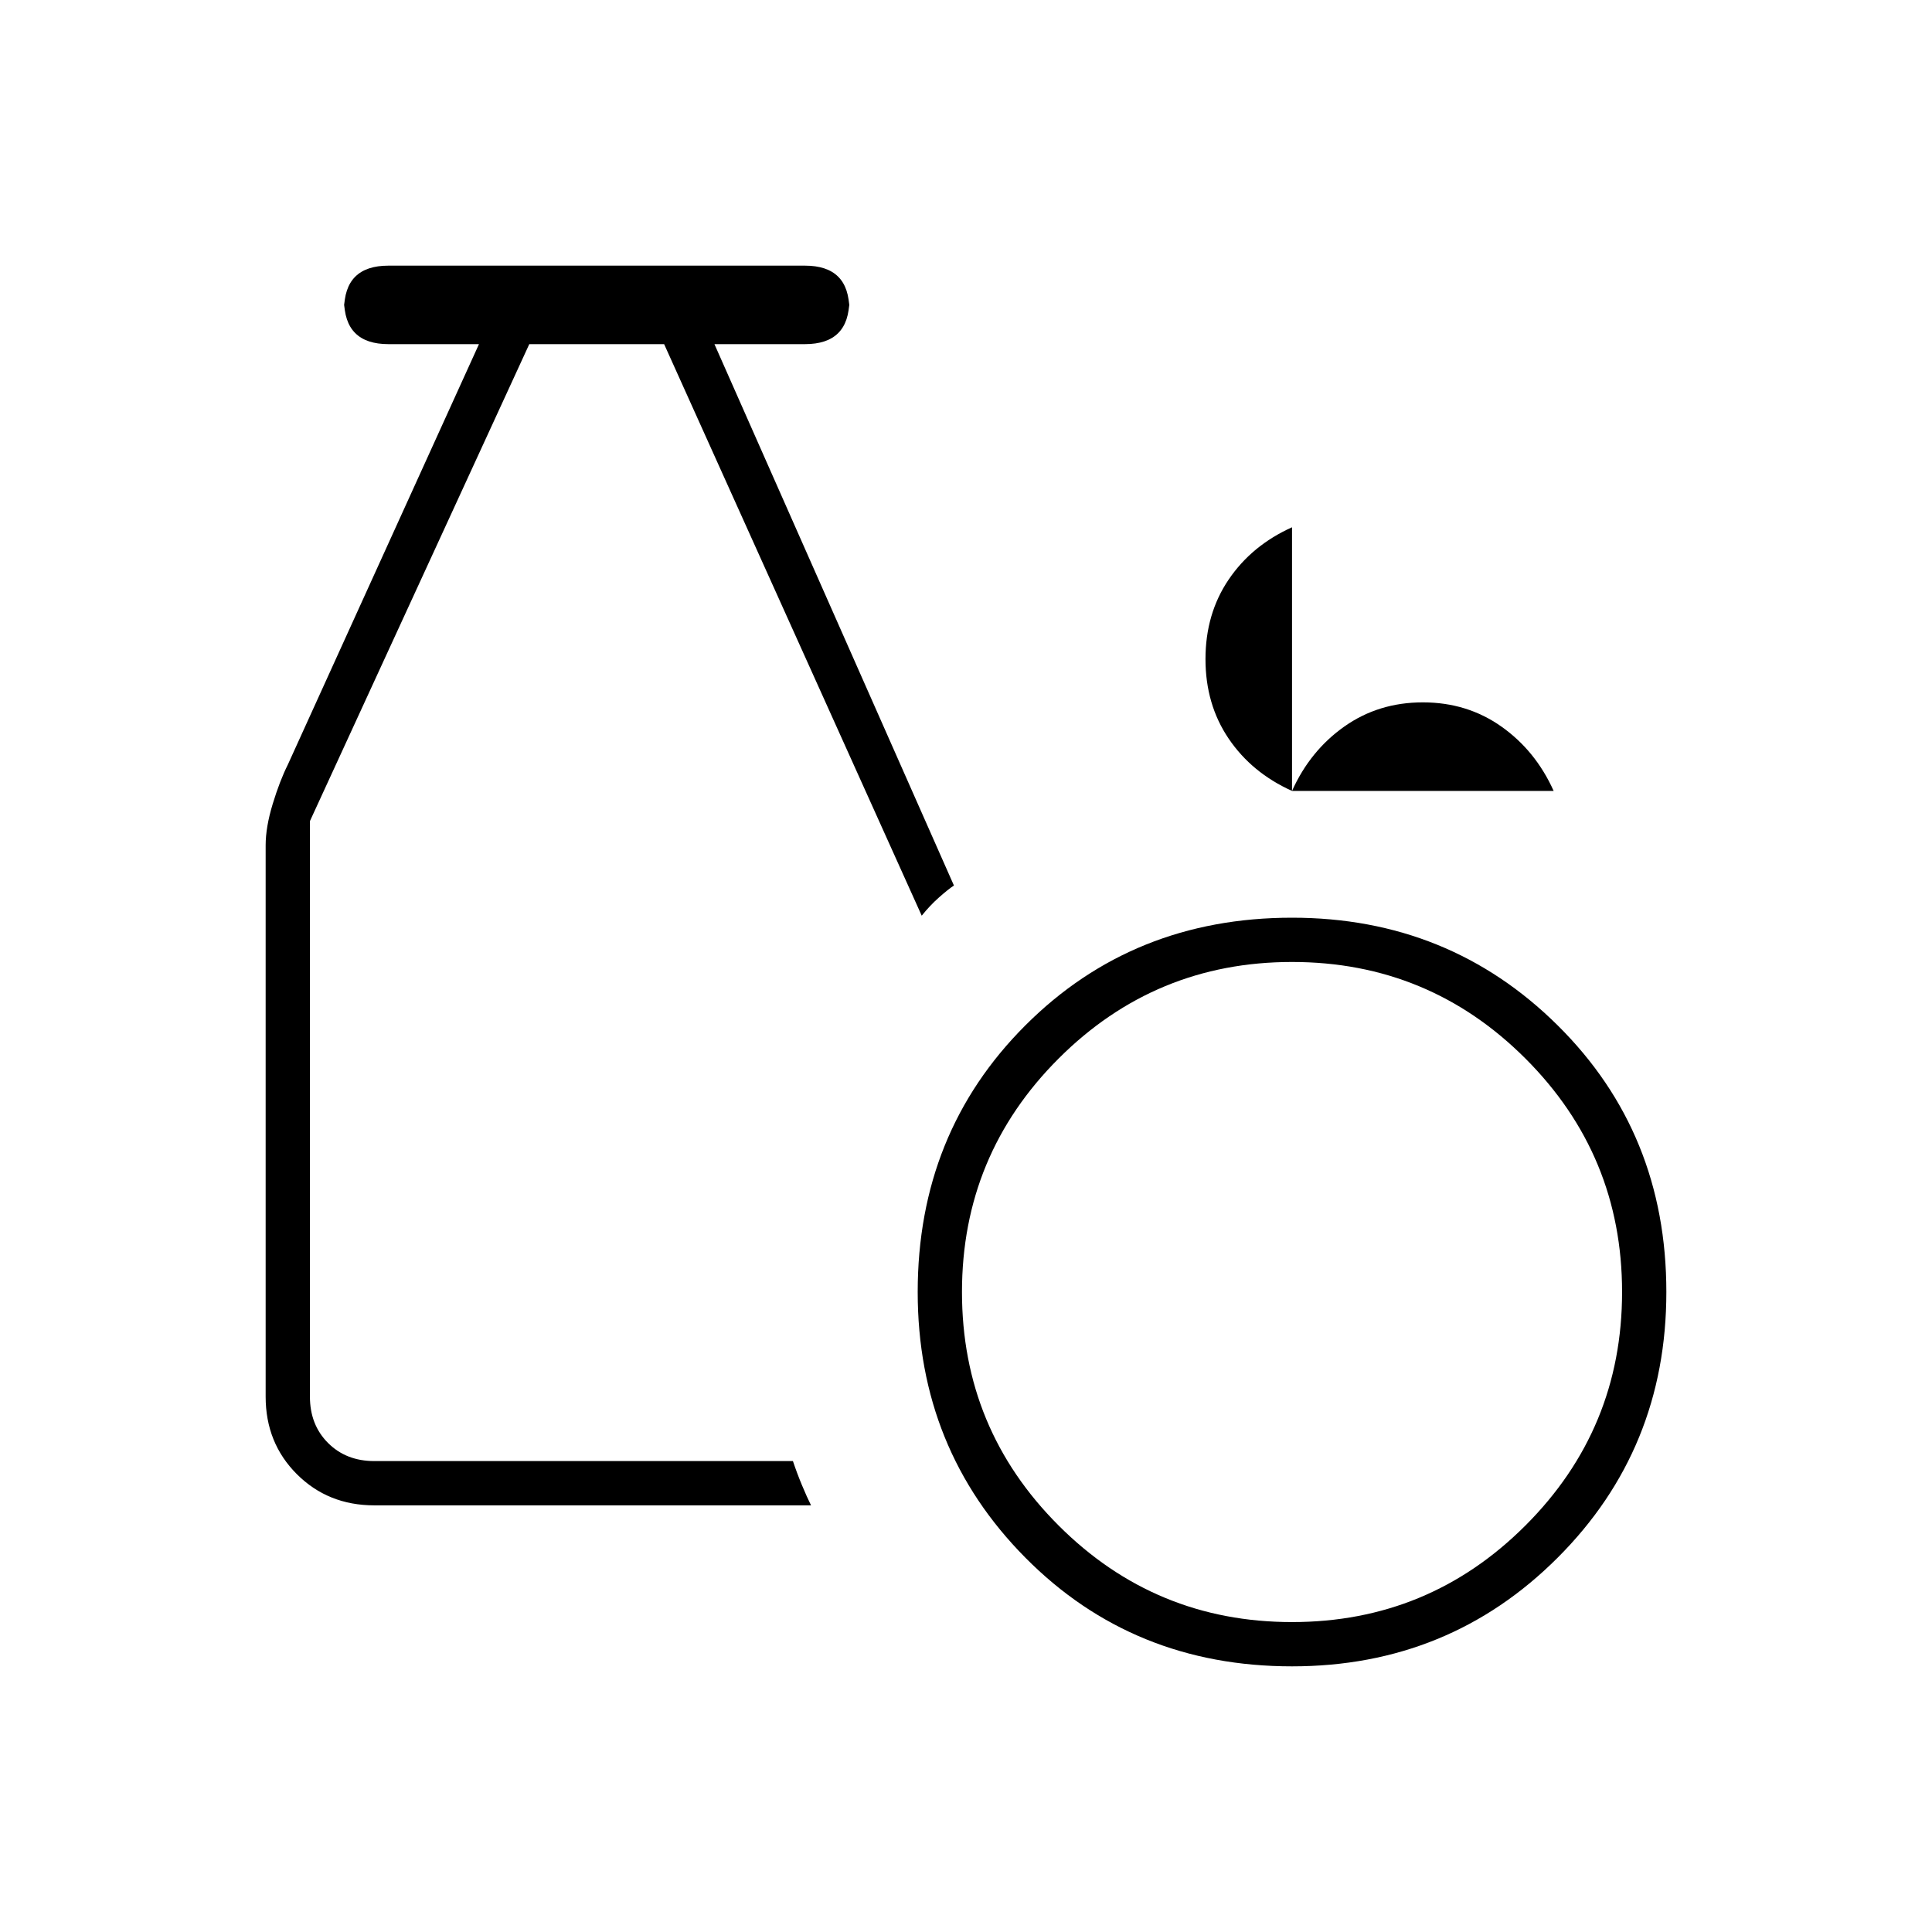
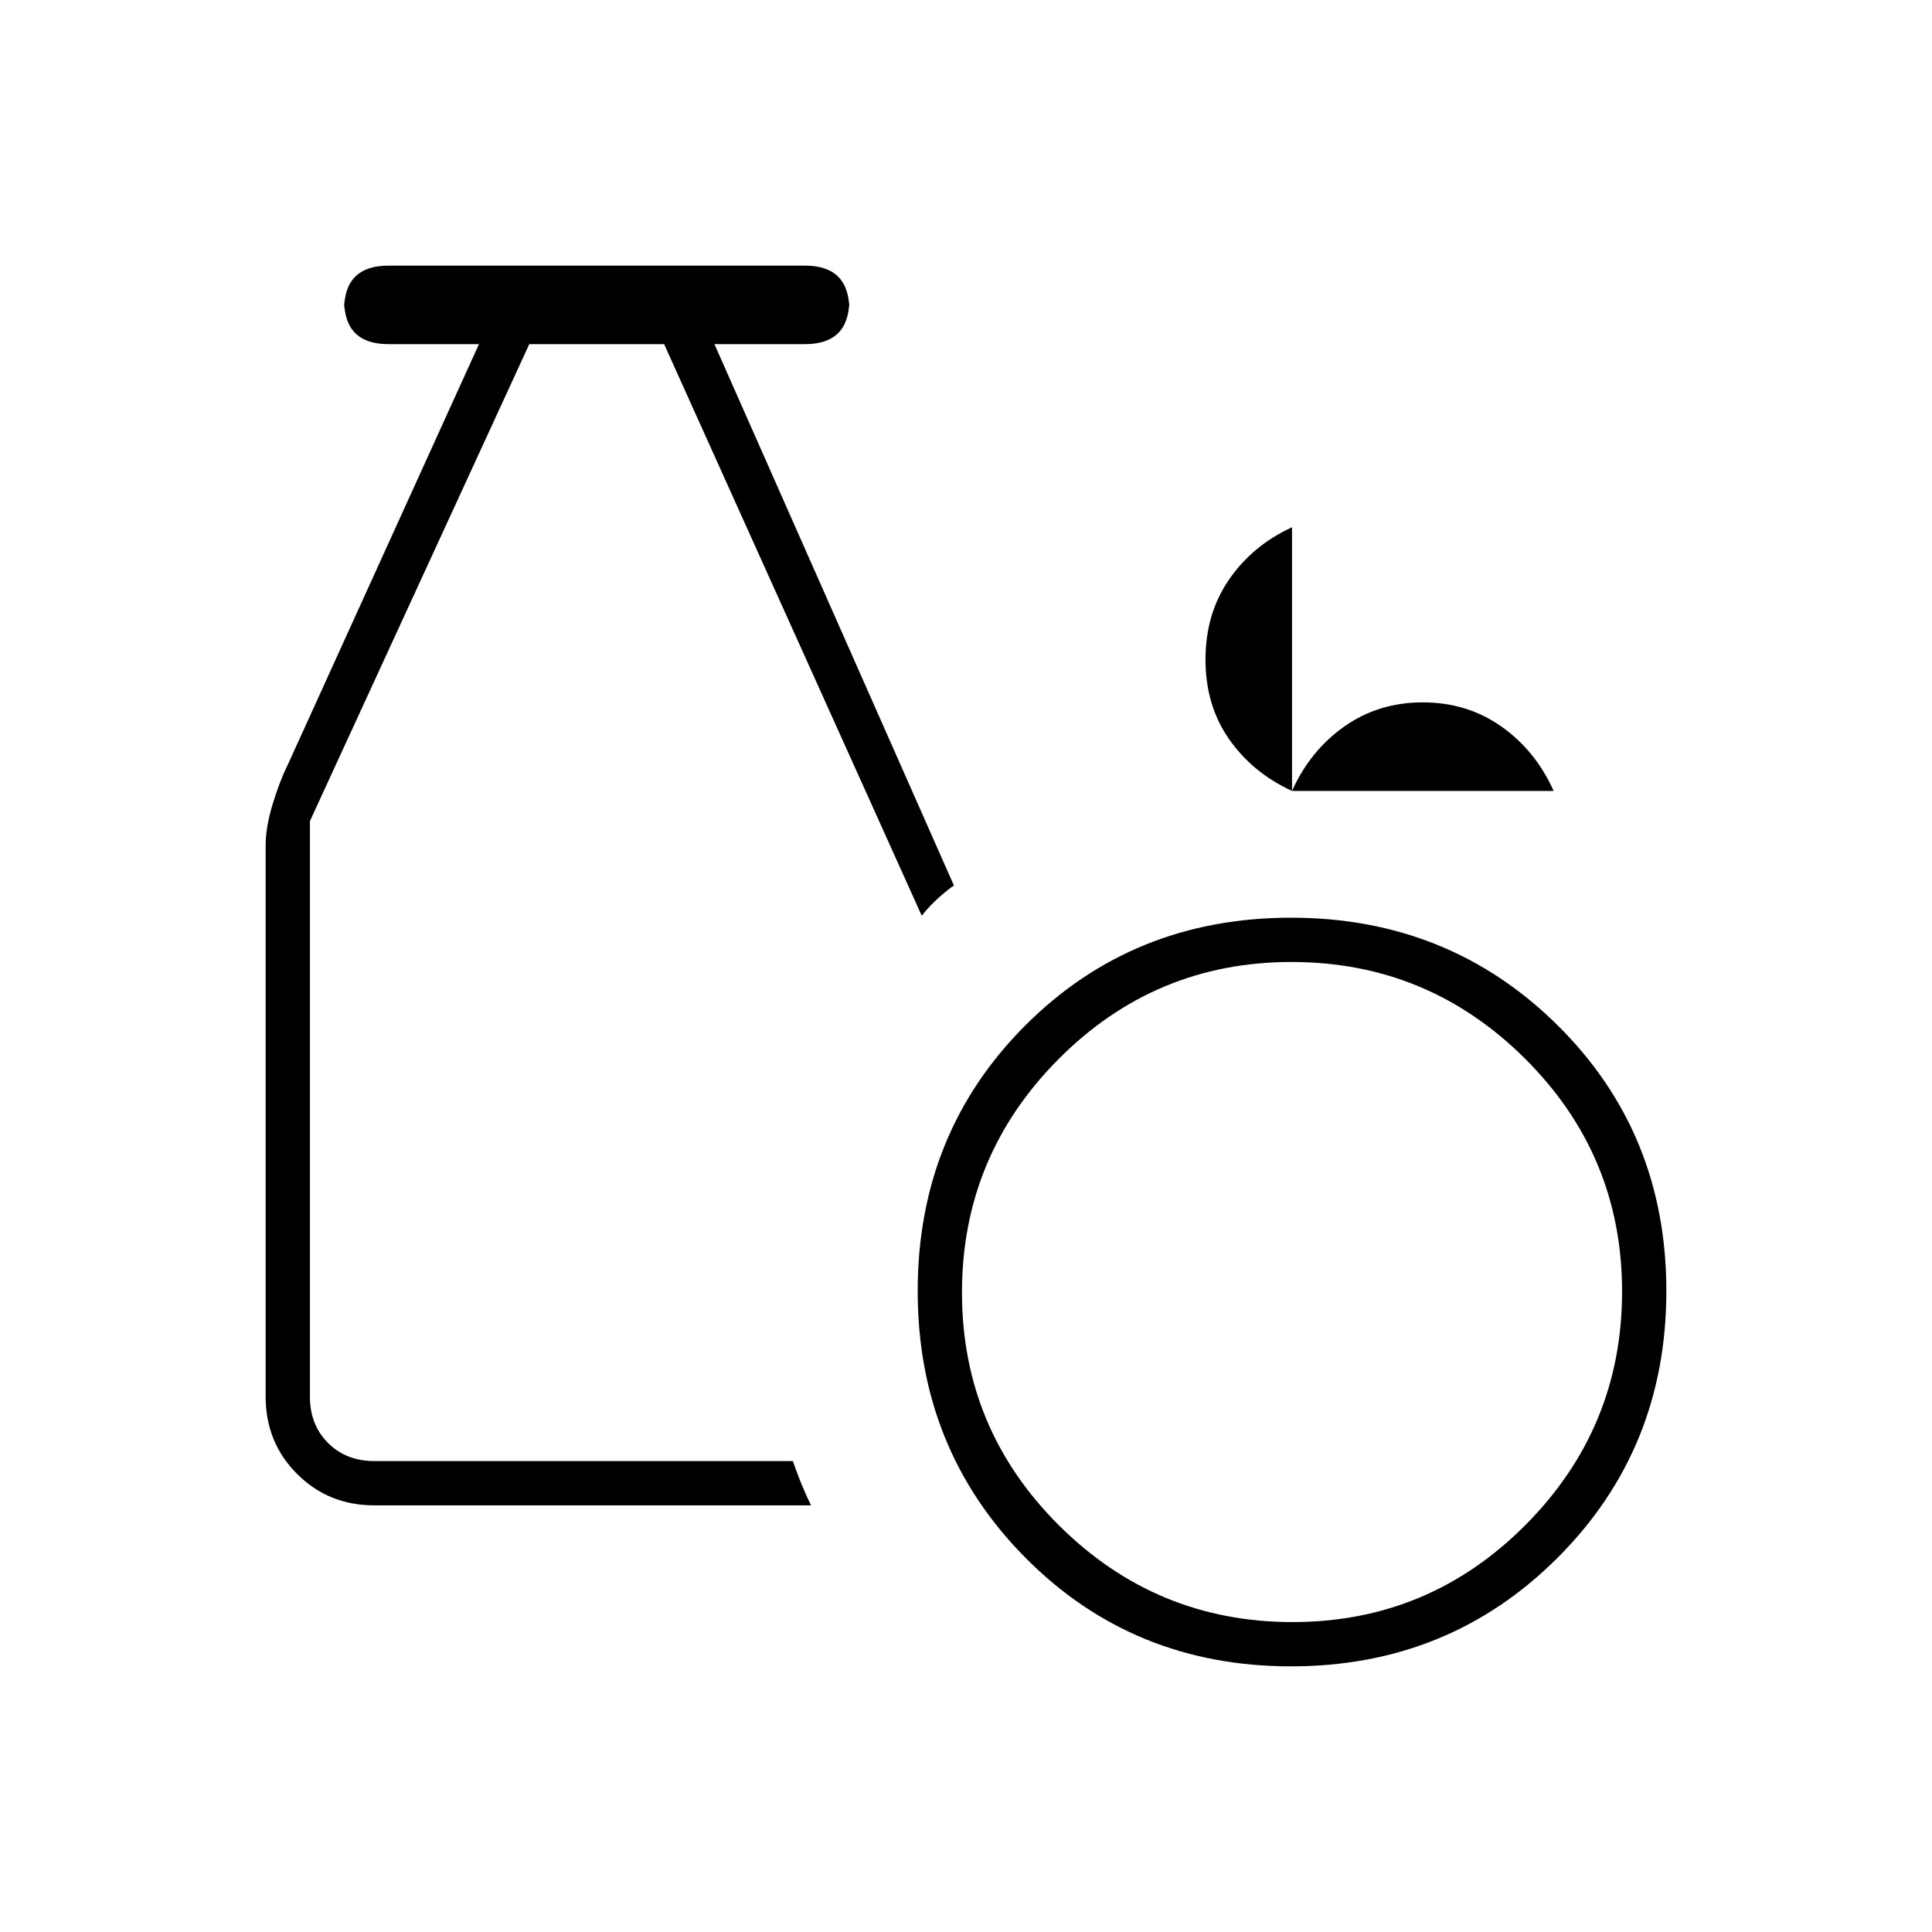
<svg xmlns="http://www.w3.org/2000/svg" viewBox="0 -960 960 960">
-   <path d="M642-132q-79 0-132.5-54T456-318q0-79 53.5-132.5T642-504q78 0 132 53.5T828-318q0 78-54 132t-132 54Zm0-22q68 0 116-48t48-116q0-68-48-116t-116-48q-68 0-116 48t-48 116q0 68 48 116t116 48Zm-456-58q-23 0-38.5-15.5T132-266v-274q0-9 3.5-20.5T143-580l95-209h-45q-11 0-16.5-5.5T171-811v5q0-11 5.5-16.5T193-828h207q11 0 16.5 5.5T422-806v-5q0 11-5.5 16.5T400-789h-45l119 269q-3 2-7.5 6t-8.5 9L330-789h-67L154-552v286q0 14 9 23t23 9h208q2 6 4.5 12t4.5 10H186Zm456-355q-20-9-31.5-26T599-632.5q0-22.5 11.5-39.5t31.5-26v131q9-20 26-32t39-12q22 0 39 12t26 32H642Z" />
+   <path d="M306-512Zm335.5 380q-78.5 0-132-54T456-318.5q0-78.5 53.5-132t132-53.5q78.5 0 132.5 53.5t54 132q0 78.5-54 132.5t-132.5 54Zm.75-22Q710-154 758-202.25t48-116Q806-386 757.75-434t-116-48Q574-482 526-433.75t-48 116Q478-250 526.25-202t116 48ZM186-212q-22.77 0-38.39-15.61Q132-243.23 132-266v-274q0-9 3.5-20.5T143-580l95-209h-45q-11 0-16.5-5.5T171-811v5q0-11 5.5-16.5t16.37-5.5h207.26q10.87 0 16.37 5.5Q422-817 422-806v-5q0 11-5.5 16.5T400-789h-45l119 269q-3 2-7.5 6t-8.5 9L330-789h-67L154-552v286q0 14 9 23t23 9h208q2 6 4.5 12t4.5 10H186Zm456-355q-19.62-9-31.31-25.77Q599-609.54 599-632.27T610.69-672q11.69-17 31.31-26v131q9-20.04 26-32.02Q685-611 707-611t39 11.98q17 11.98 26 32.02H642Zm0 249Z" />
</svg>
